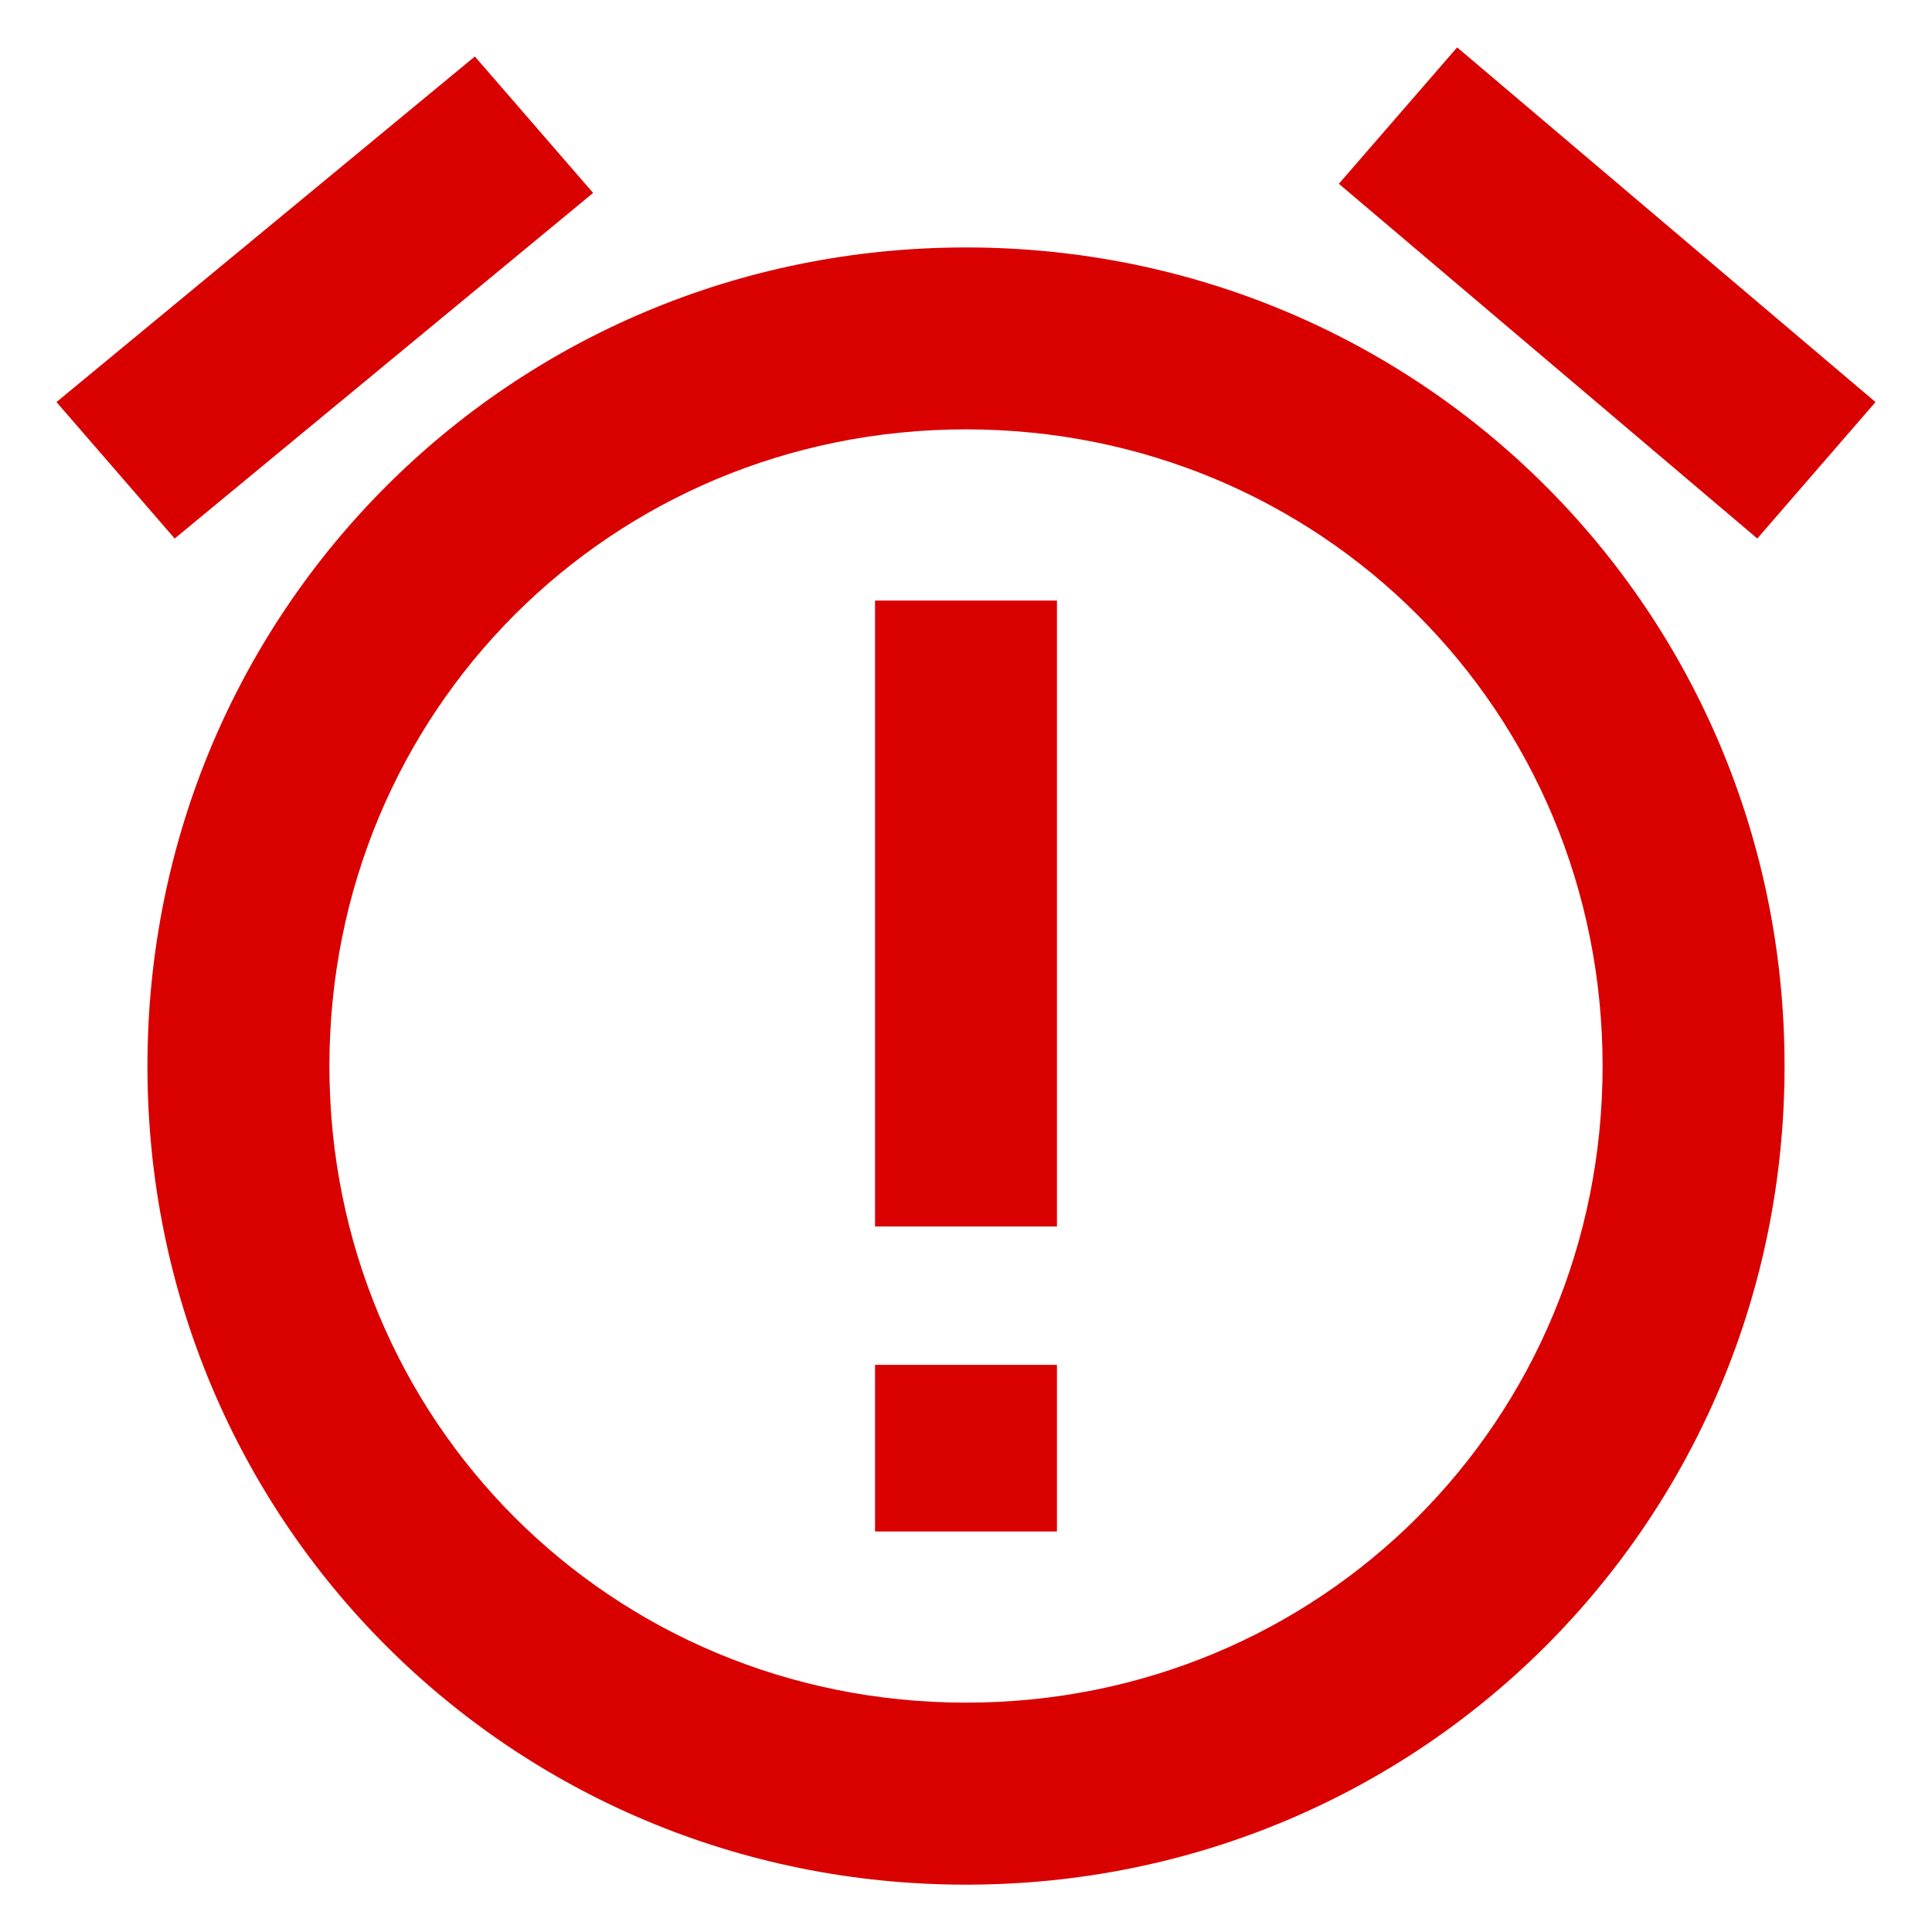
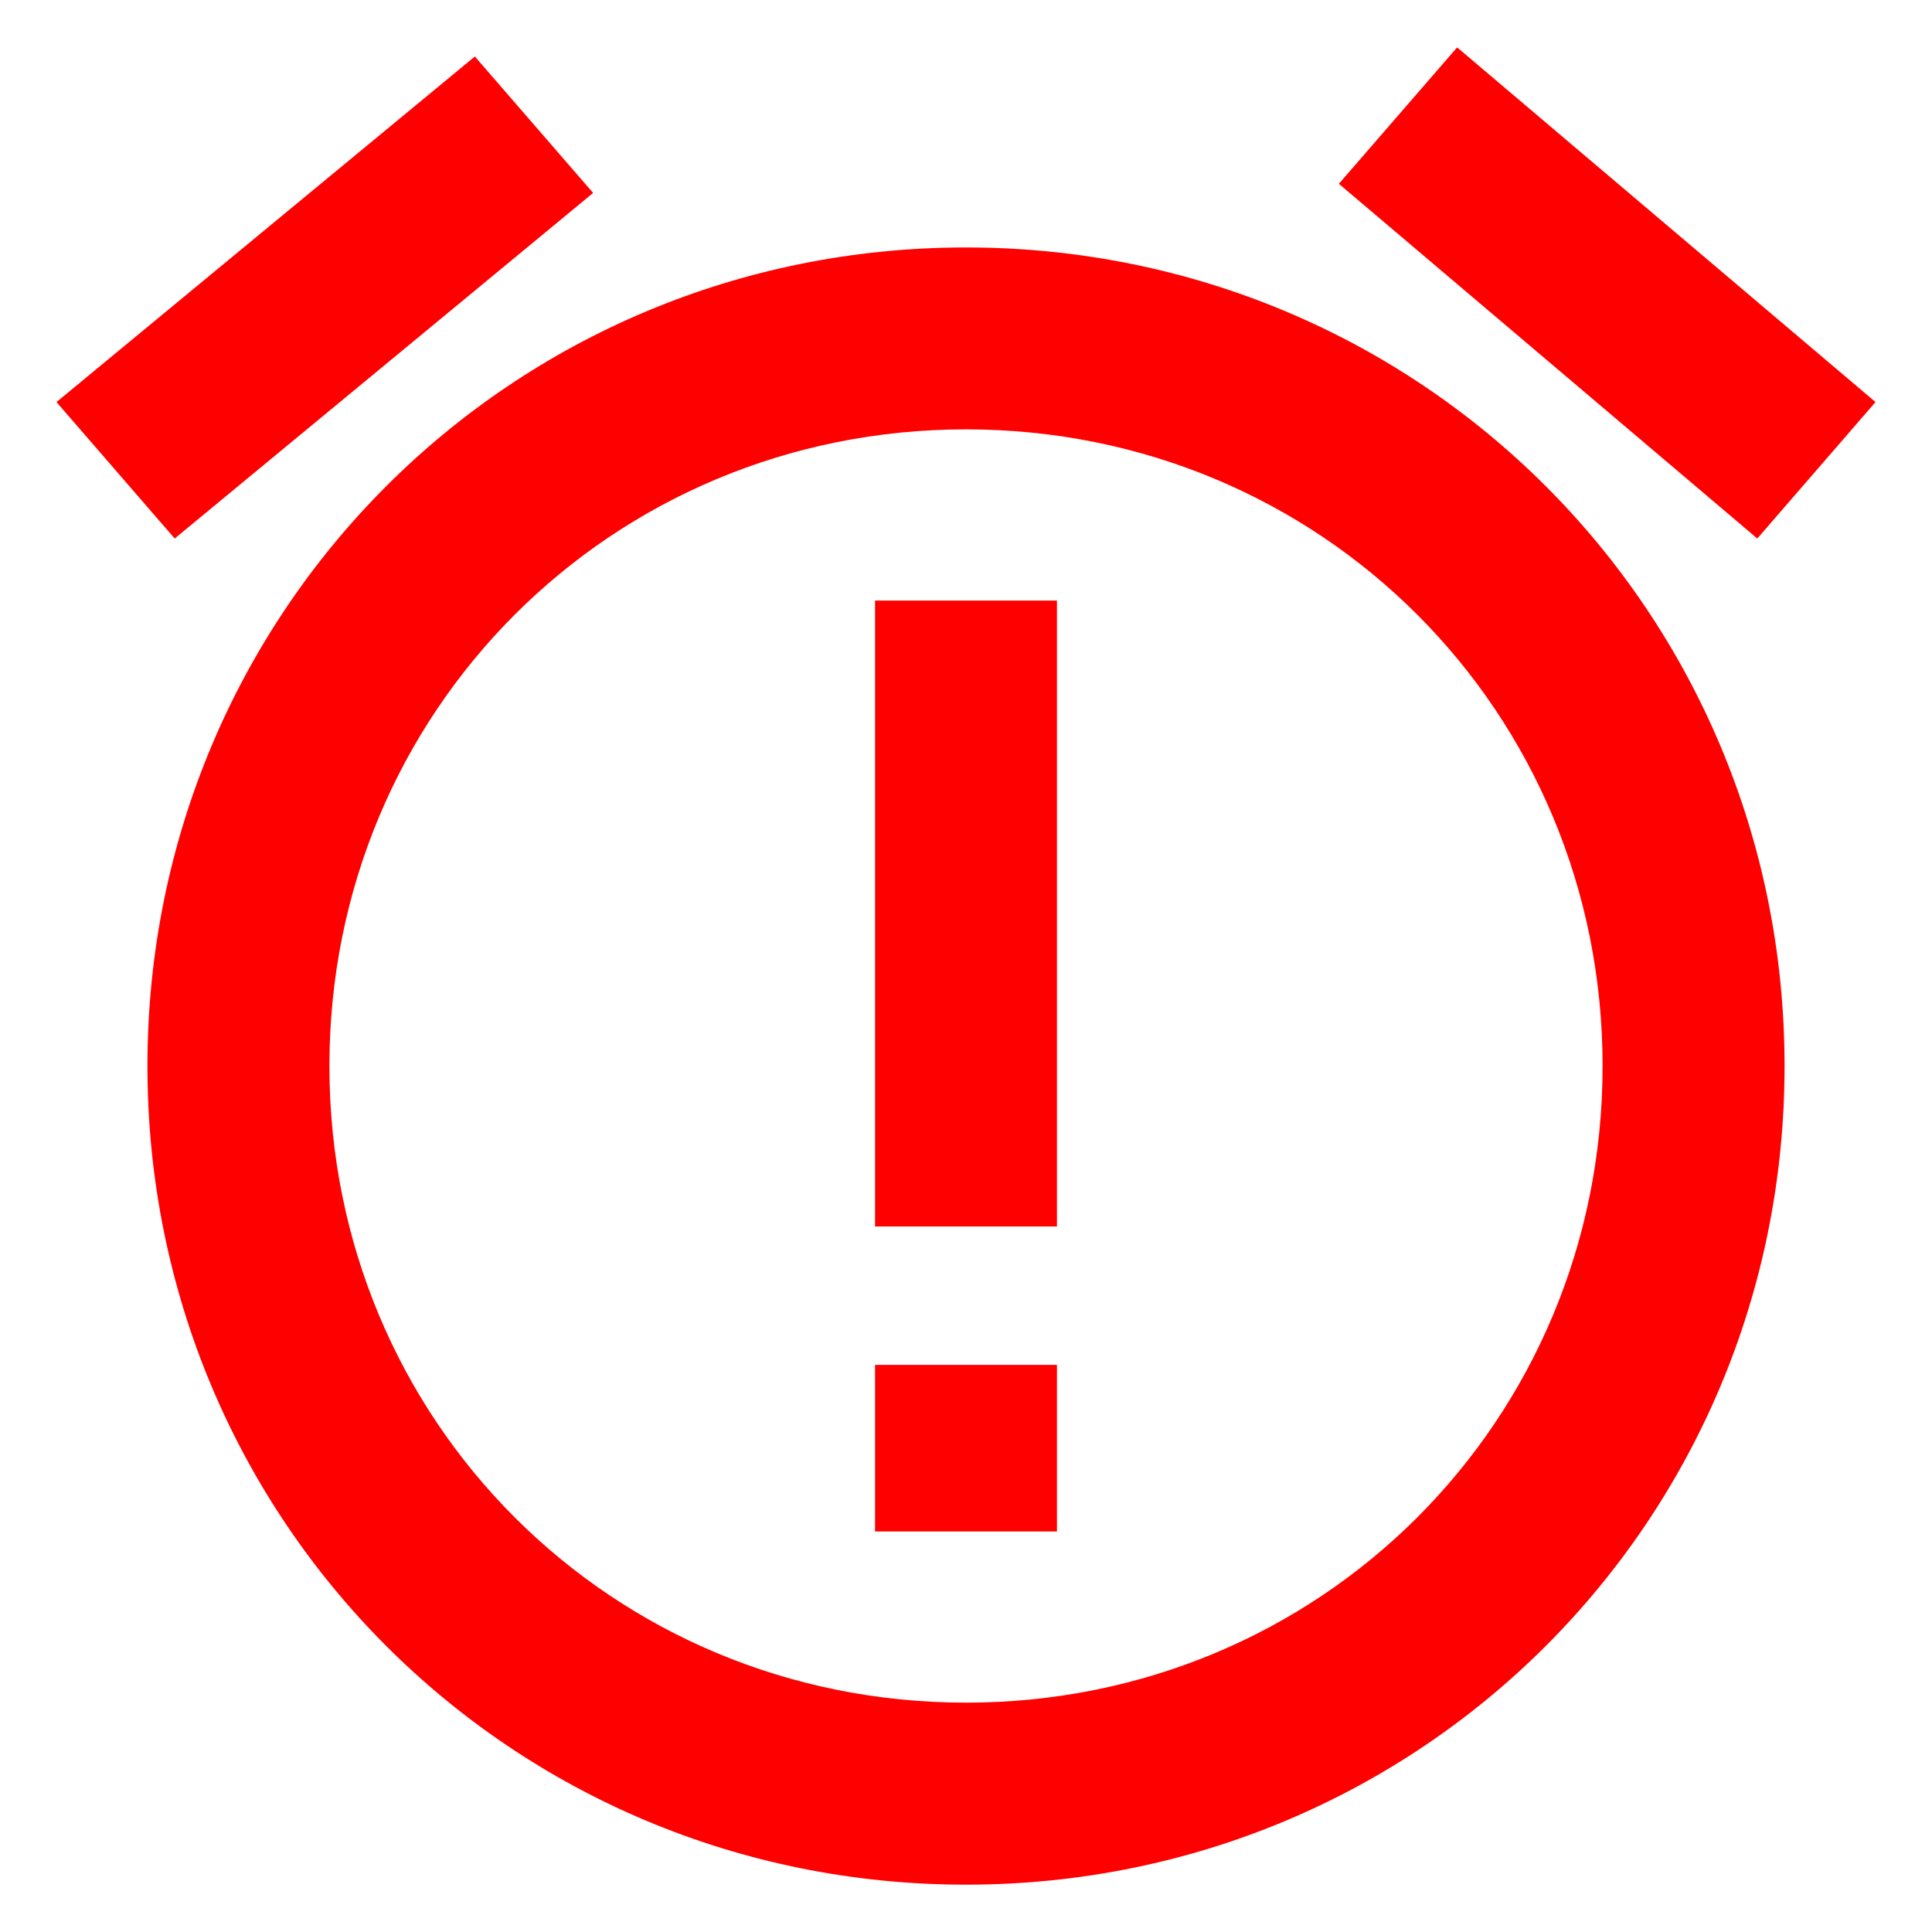
<svg xmlns="http://www.w3.org/2000/svg" height="38" version="1.1" viewBox="0 0 38 38" width="38" id="svg74">
  <defs id="defs68" />
  <g id="add-alarm" transform="matrix(1.788911,0,0,1.788911,1.110887,1.289782)" style="display:inline;fill:#ff613d;fill-opacity:1;fill-rule:evenodd;stroke:none;stroke-width:1">
-     <path style="display:inline;fill:#d90000;fill-opacity:1;stroke-width:1.789" d="M 28.66,0.932 26.334,3.615 34.564,10.592 36.889,7.908 Z M 9.34,1.111 1.111,7.908 3.436,10.592 11.666,3.795 Z M 19,4.867 c -8.945,0 -16.1,7.157 -16.1,16.102 0,8.945 7.155,16.1 16.1,16.1 8.945,0 16.1,-7.155 16.1,-16.1 C 35.1,12.024 27.945,4.867 19,4.867 Z m 0,3.578 c 6.977,0 12.521,5.547 12.521,12.523 0,6.977 -5.545,12.521 -12.521,12.521 -6.977,0 -12.521,-5.545 -12.521,-12.521 C 6.479,13.992 12.023,8.445 19,8.445 Z M 17.211,11.812 v 12.311 h 3.578 V 11.812 Z m 0,15.033 v 3.277 h 3.578 v -3.277 z" transform="matrix(0.5589993,0,0,0.5589993,-0.6209853,-0.7209873)" id="path4625" />
+     <path style="display:inline;fill:#ff0000;fill-opacity:1;stroke-width:1.789" d="M 28.66,0.932 26.334,3.615 34.564,10.592 36.889,7.908 Z M 9.34,1.111 1.111,7.908 3.436,10.592 11.666,3.795 Z M 19,4.867 c -8.945,0 -16.1,7.157 -16.1,16.102 0,8.945 7.155,16.1 16.1,16.1 8.945,0 16.1,-7.155 16.1,-16.1 C 35.1,12.024 27.945,4.867 19,4.867 Z m 0,3.578 c 6.977,0 12.521,5.547 12.521,12.523 0,6.977 -5.545,12.521 -12.521,12.521 -6.977,0 -12.521,-5.545 -12.521,-12.521 C 6.479,13.992 12.023,8.445 19,8.445 Z M 17.211,11.812 v 12.311 h 3.578 V 11.812 Z m 0,15.033 v 3.277 h 3.578 v -3.277 z" transform="matrix(0.5589993,0,0,0.5589993,-0.6209853,-0.7209873)" id="path4625" />
  </g>
</svg>
